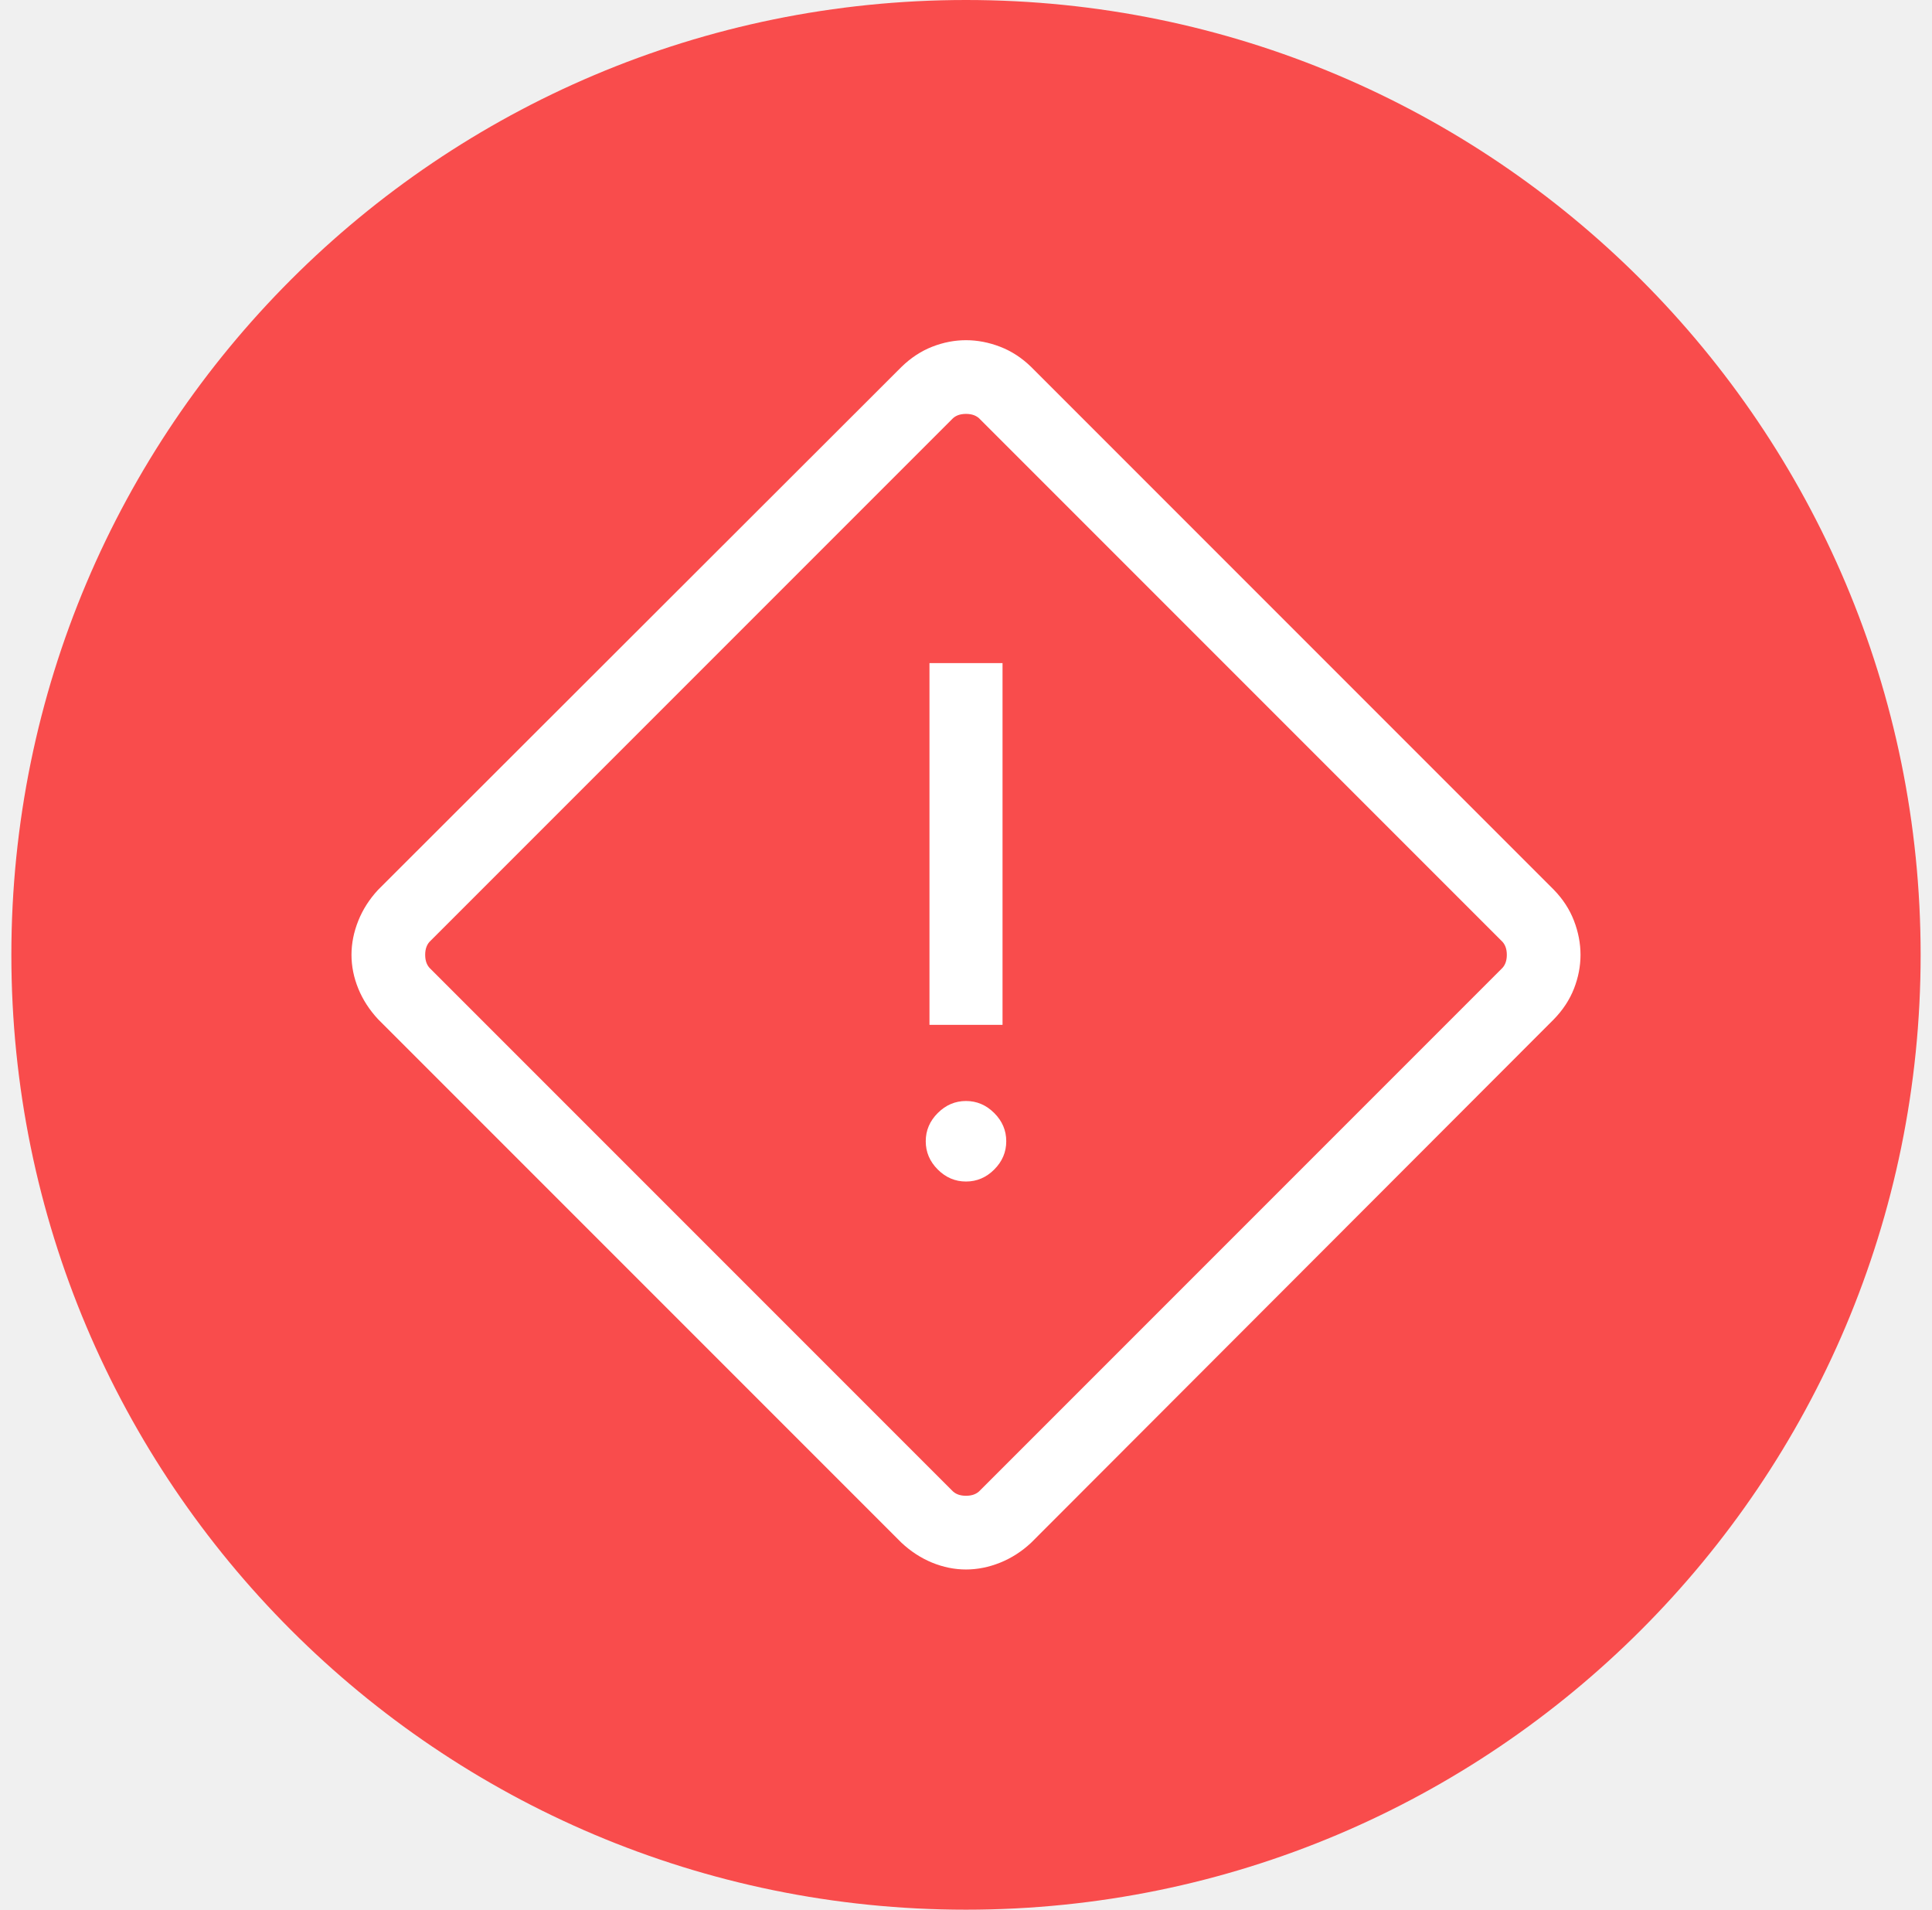
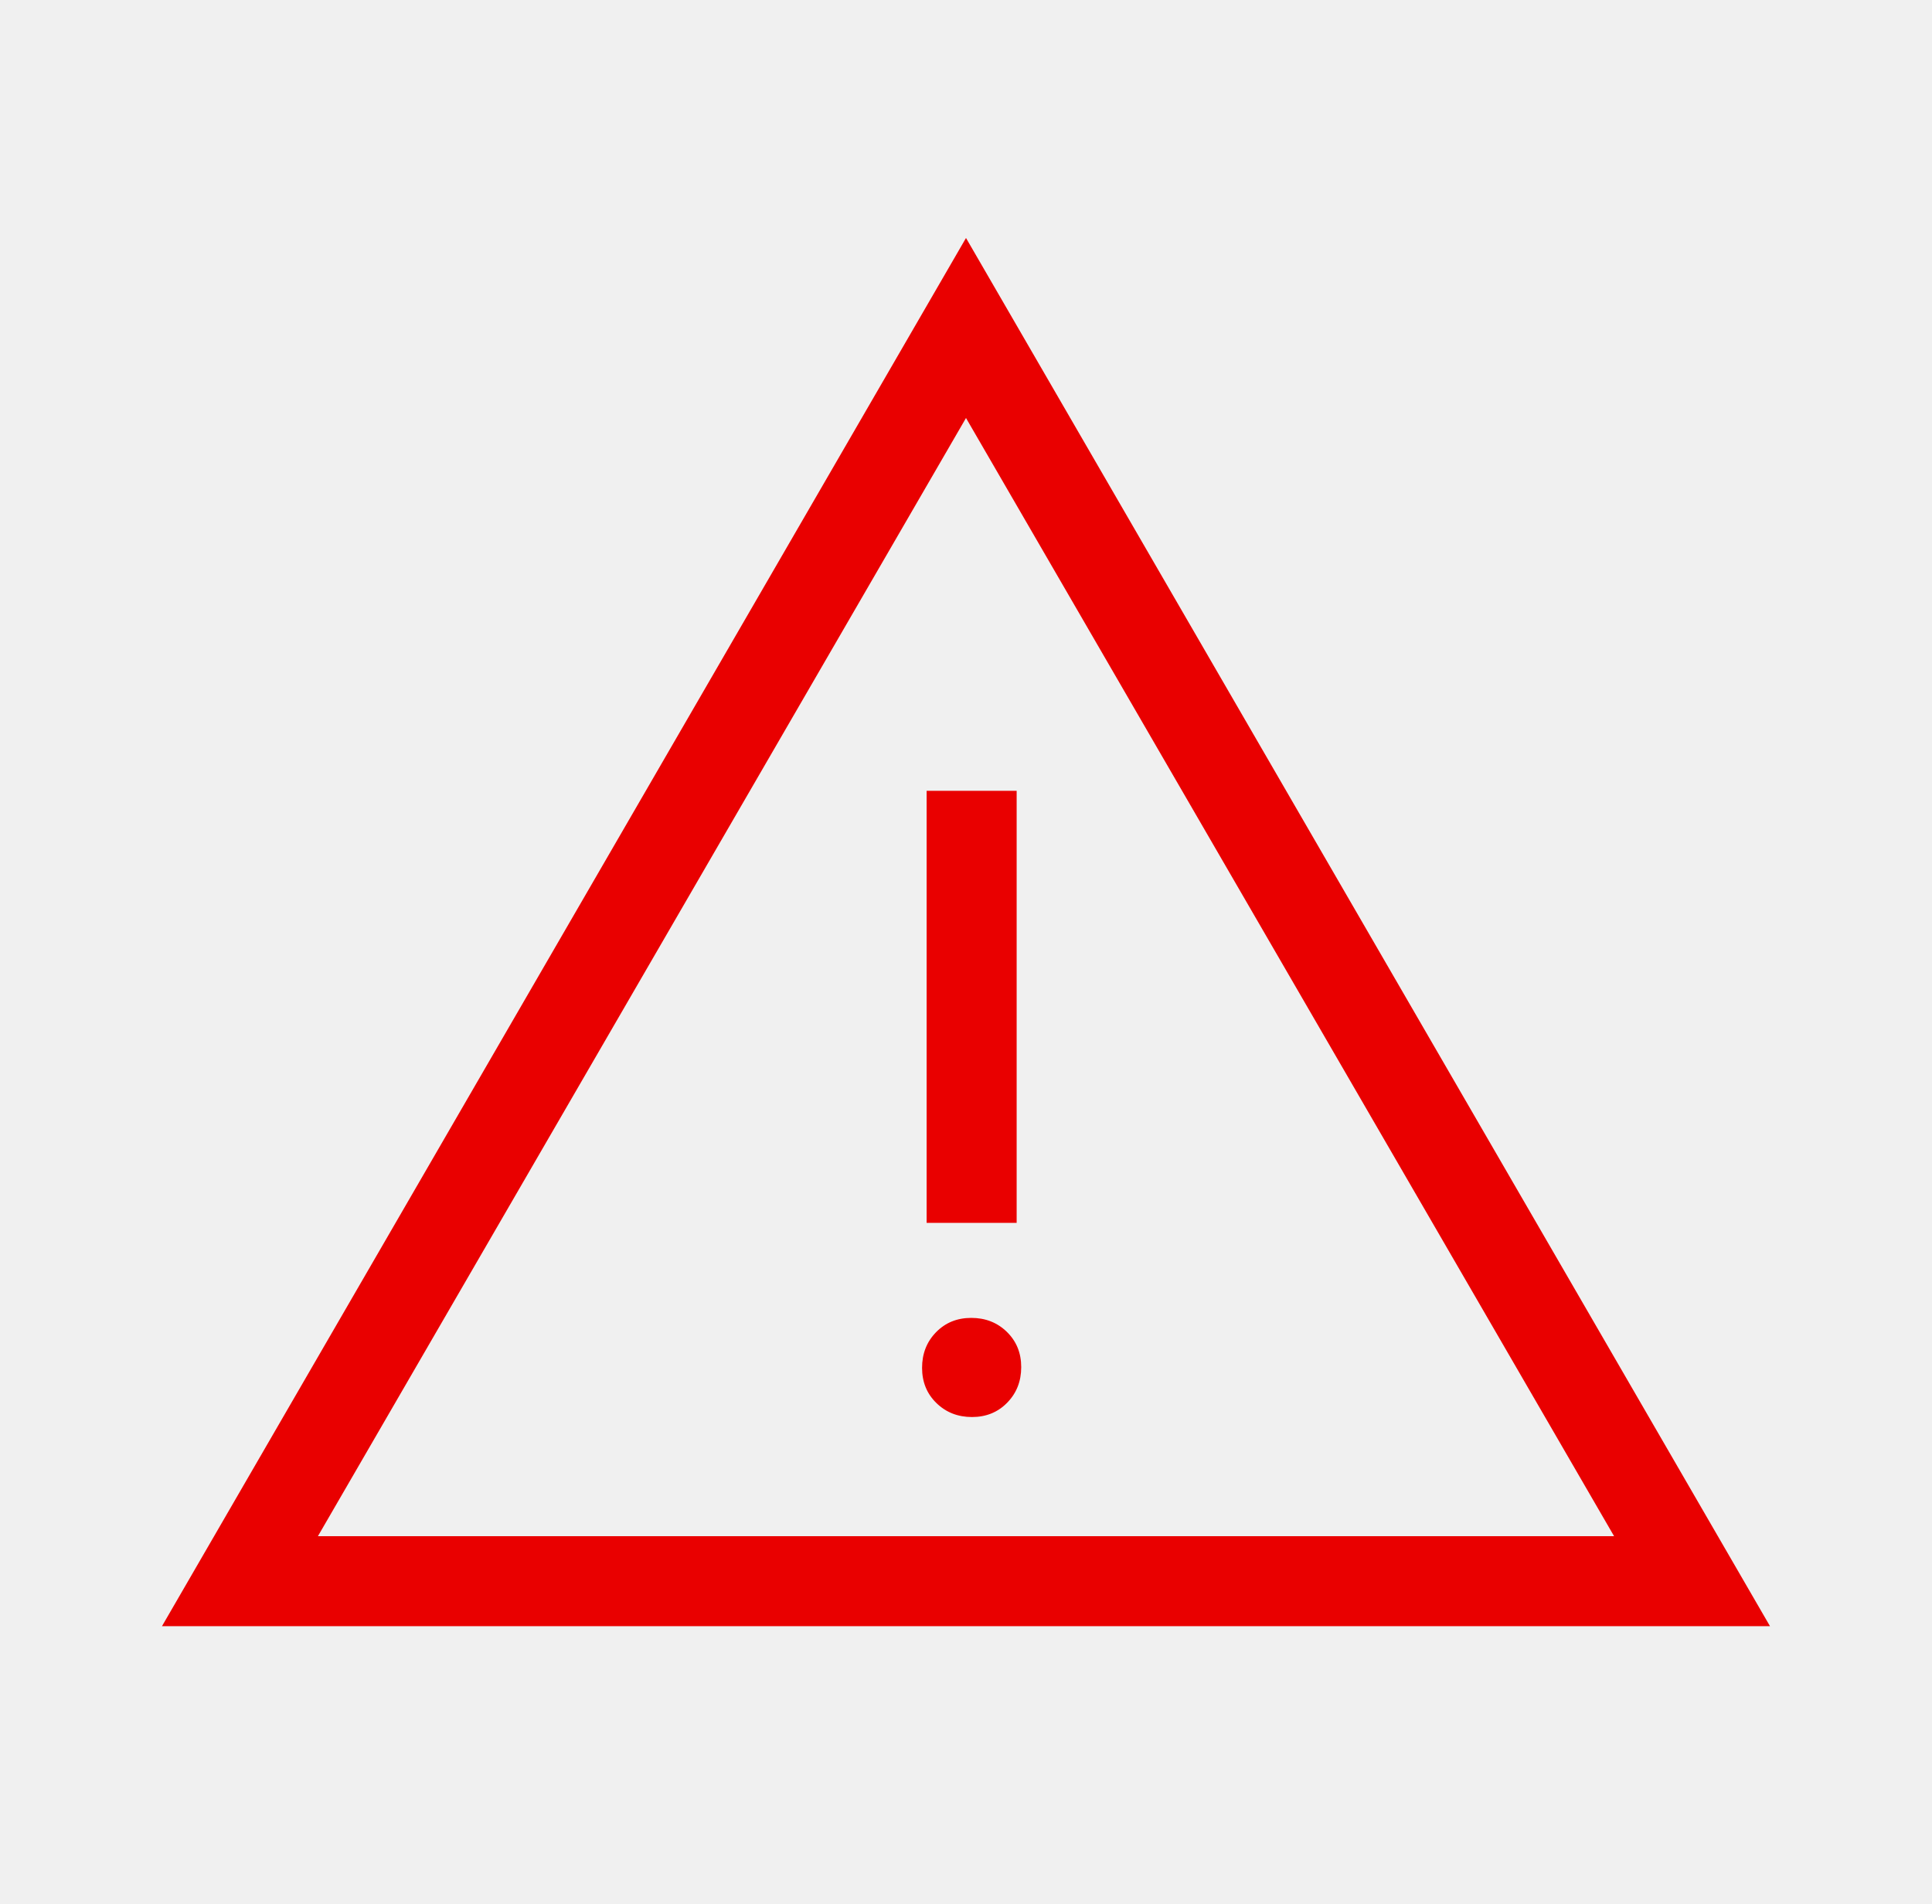
- <svg xmlns="http://www.w3.org/2000/svg" width="85" height="84" viewBox="0 0 85 84" fill="none">
-   <circle cx="42.5" cy="42" r="42" fill="#F94C4C" />
-   <path d="M42.5 69.036C41.999 69.036 41.503 68.936 41.012 68.736C40.522 68.535 40.072 68.243 39.661 67.859L16.64 44.839C16.257 44.428 15.964 43.978 15.764 43.488C15.564 42.997 15.464 42.501 15.464 42C15.464 41.499 15.564 40.998 15.764 40.499C15.964 40 16.257 39.545 16.64 39.134L39.661 16.14C40.072 15.74 40.522 15.444 41.012 15.252C41.503 15.06 41.999 14.964 42.5 14.964C43.001 14.964 43.502 15.06 44.001 15.252C44.5 15.444 44.955 15.74 45.366 16.14L68.359 39.134C68.76 39.545 69.056 40 69.248 40.499C69.44 40.998 69.536 41.499 69.536 42C69.536 42.501 69.44 42.997 69.248 43.488C69.056 43.978 68.76 44.428 68.359 44.839L45.366 67.859C44.955 68.243 44.5 68.535 44.001 68.736C43.502 68.936 43.001 69.036 42.5 69.036ZM43.127 65.549L66.049 42.627C66.213 42.481 66.294 42.273 66.294 42C66.294 41.727 66.213 41.519 66.049 41.373L43.127 18.451C42.981 18.287 42.773 18.206 42.5 18.206C42.227 18.206 42.019 18.287 41.873 18.451L18.951 41.373C18.787 41.519 18.706 41.727 18.706 42C18.706 42.273 18.787 42.481 18.951 42.627L41.873 65.549C42.019 65.713 42.227 65.794 42.5 65.794C42.773 65.794 42.981 65.713 43.127 65.549ZM40.893 45.079H44.107V29.168H40.893V45.079ZM42.5 51.971C42.976 51.971 43.39 51.795 43.742 51.443C44.095 51.09 44.271 50.676 44.271 50.2C44.271 49.724 44.095 49.31 43.742 48.958C43.39 48.606 42.976 48.429 42.5 48.429C42.024 48.429 41.61 48.606 41.258 48.958C40.905 49.31 40.729 49.724 40.729 50.2C40.729 50.676 40.905 51.09 41.258 51.443C41.61 51.795 42.024 51.971 42.5 51.971Z" fill="white" />
+ <svg xmlns="http://www.w3.org/2000/svg" width="69" height="68" viewBox="0 0 69 68" fill="none">
+   <path d="M5.785 58.083L34.5 8.5L63.214 58.083H5.785ZM11.354 54.869H57.646L34.5 14.93L11.354 54.869ZM34.714 50.613C35.22 50.613 35.639 50.442 35.972 50.1C36.306 49.758 36.472 49.335 36.472 48.829C36.472 48.324 36.301 47.905 35.959 47.571C35.617 47.238 35.194 47.072 34.688 47.072C34.183 47.072 33.764 47.242 33.43 47.584C33.097 47.926 32.931 48.35 32.931 48.855C32.931 49.361 33.101 49.78 33.443 50.113C33.785 50.447 34.209 50.613 34.714 50.613ZM33.094 43.677H36.309V28.246H33.094V43.677Z" fill="#E90000" />
</svg>
